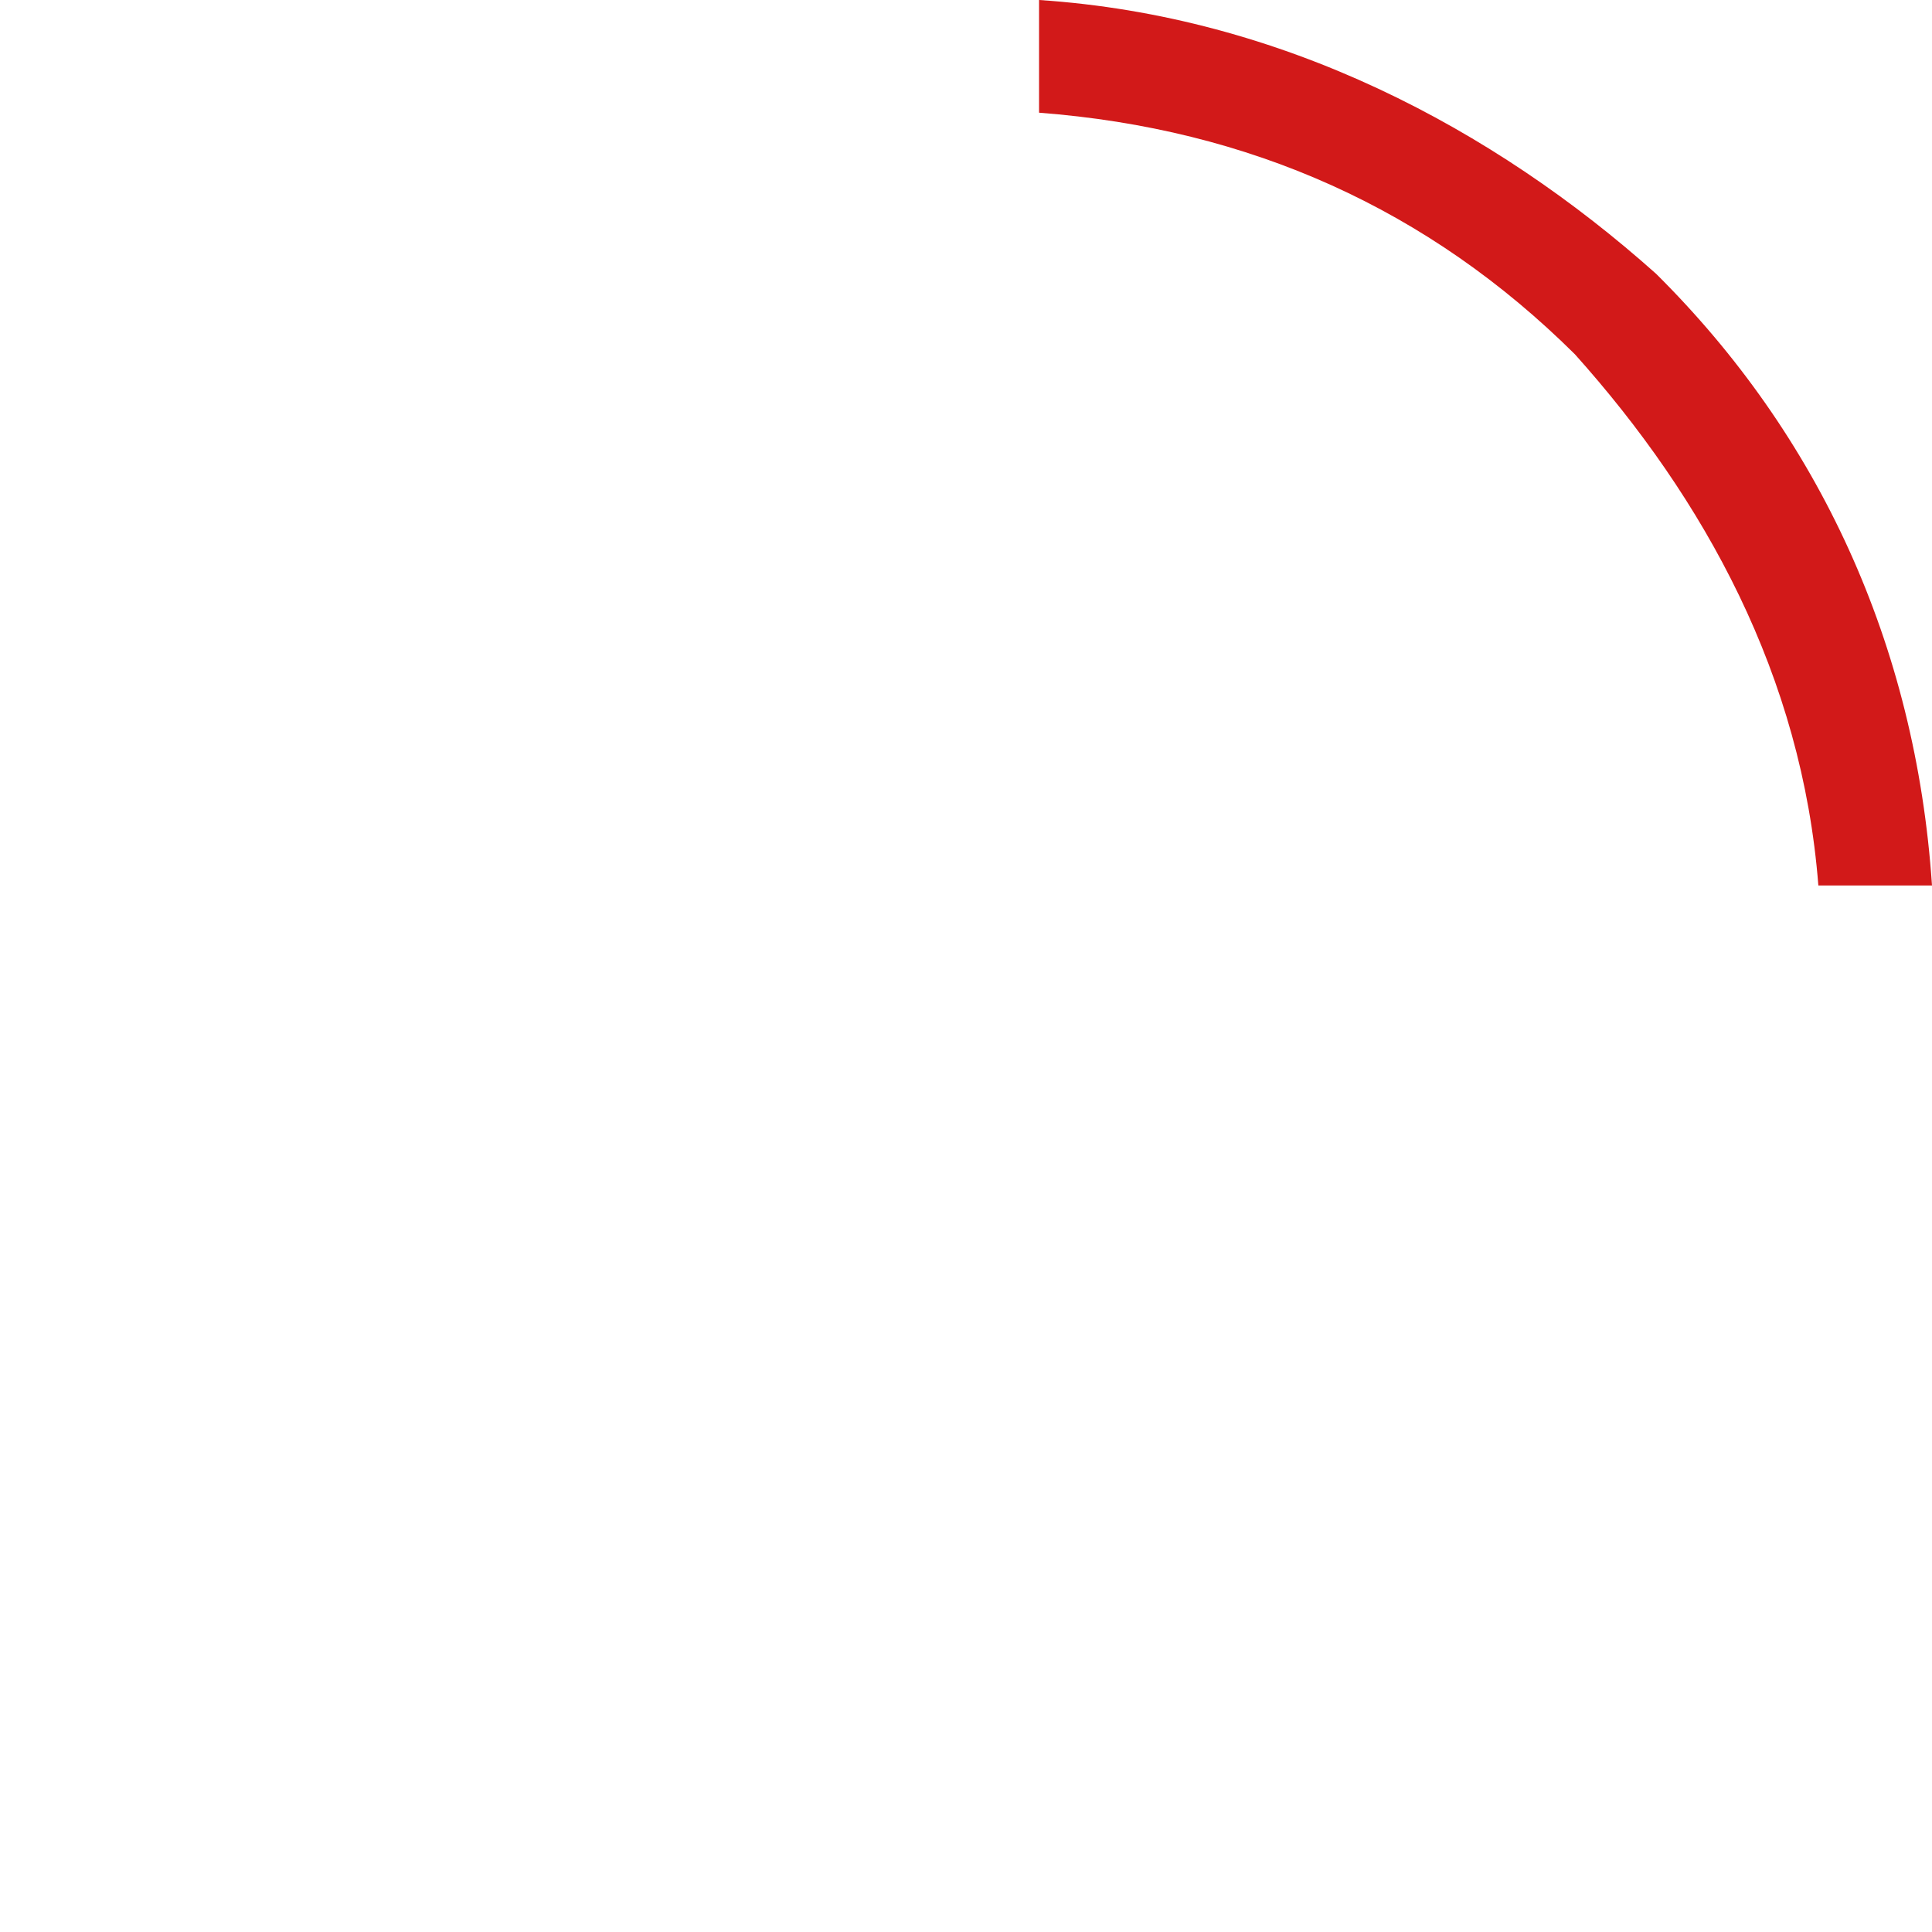
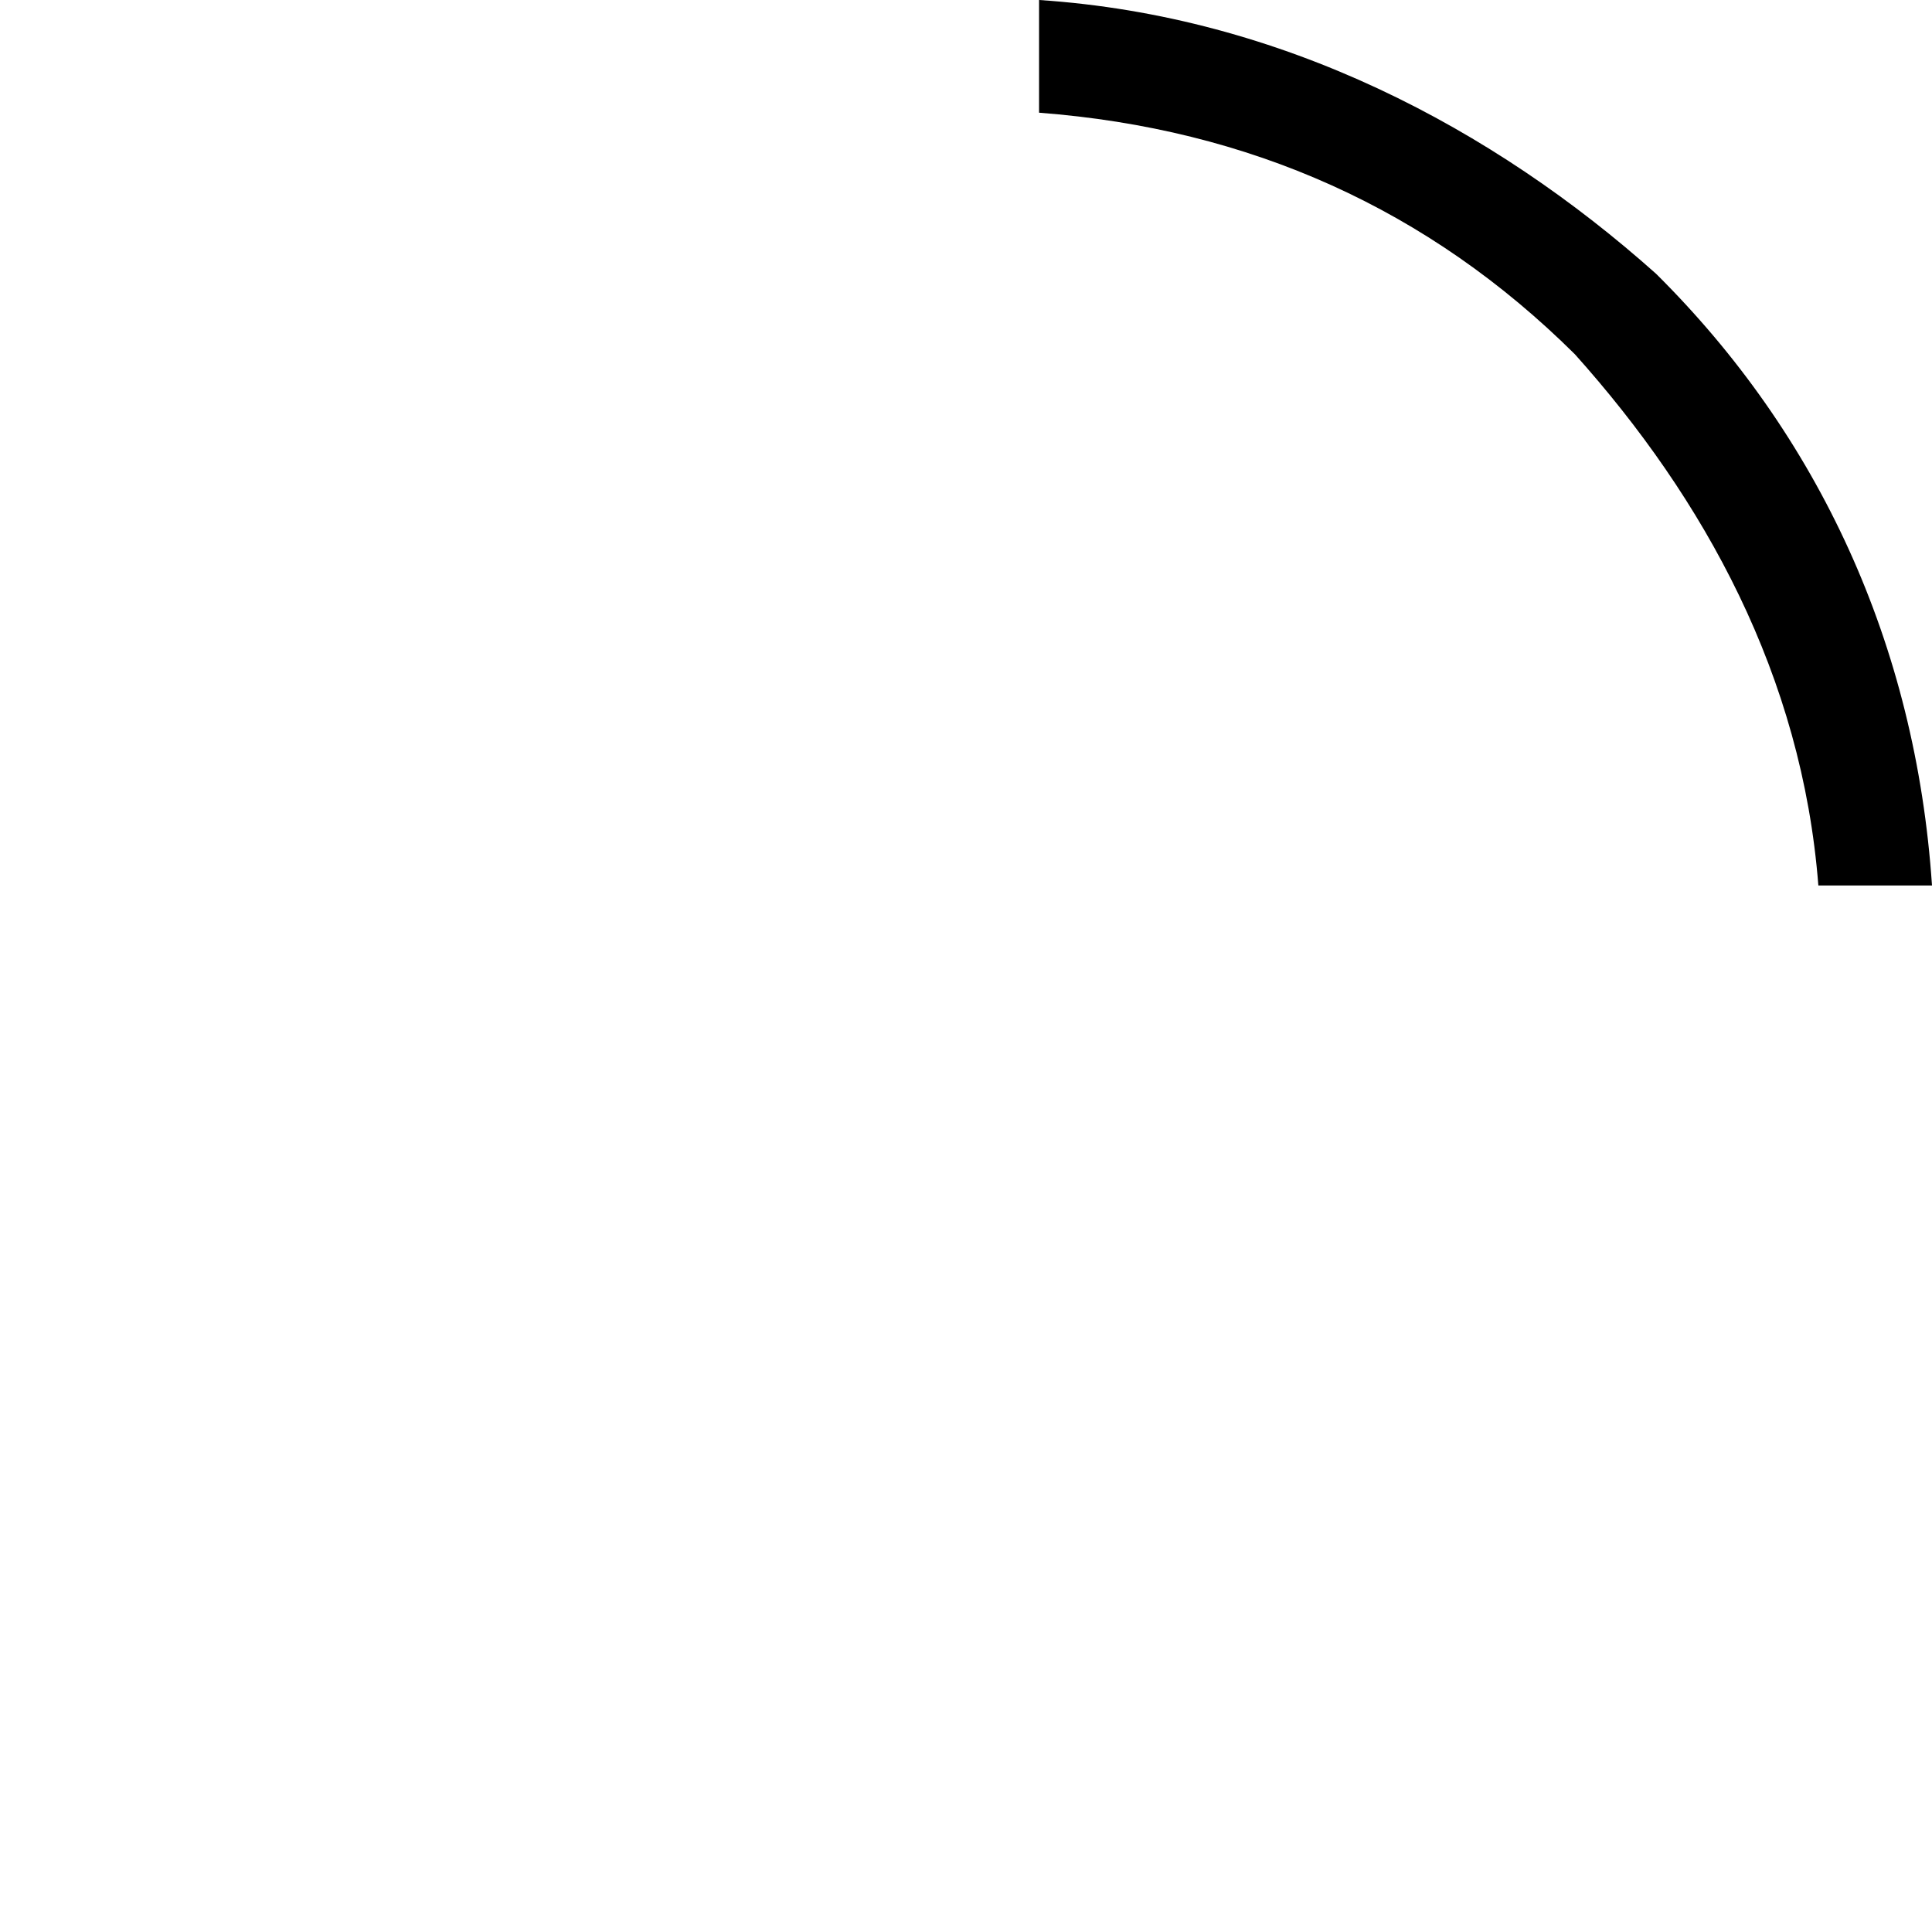
<svg xmlns="http://www.w3.org/2000/svg" width="180" height="180" viewBox="0 0 180 180" fill="none">
-   <path d="M96.807 0C119.496 1.5 139.16 12 154.286 25.5C169.412 40.5 178.487 60 180 82.5H169.412C167.899 63 158.823 46.5 146.723 33C133.109 19.5 116.471 12 96.807 10.5V0ZM180 96H180ZM83.193 169.5V180ZM0 82.5H0Z" fill="#d21919" />
+   <path d="M96.807 0C119.496 1.5 139.16 12 154.286 25.5C169.412 40.5 178.487 60 180 82.5H169.412C167.899 63 158.823 46.5 146.723 33C133.109 19.5 116.471 12 96.807 10.5V0ZM180 96H180ZM83.193 169.5V180ZM0 82.5H0Z" fill="currentColor" />
</svg>
